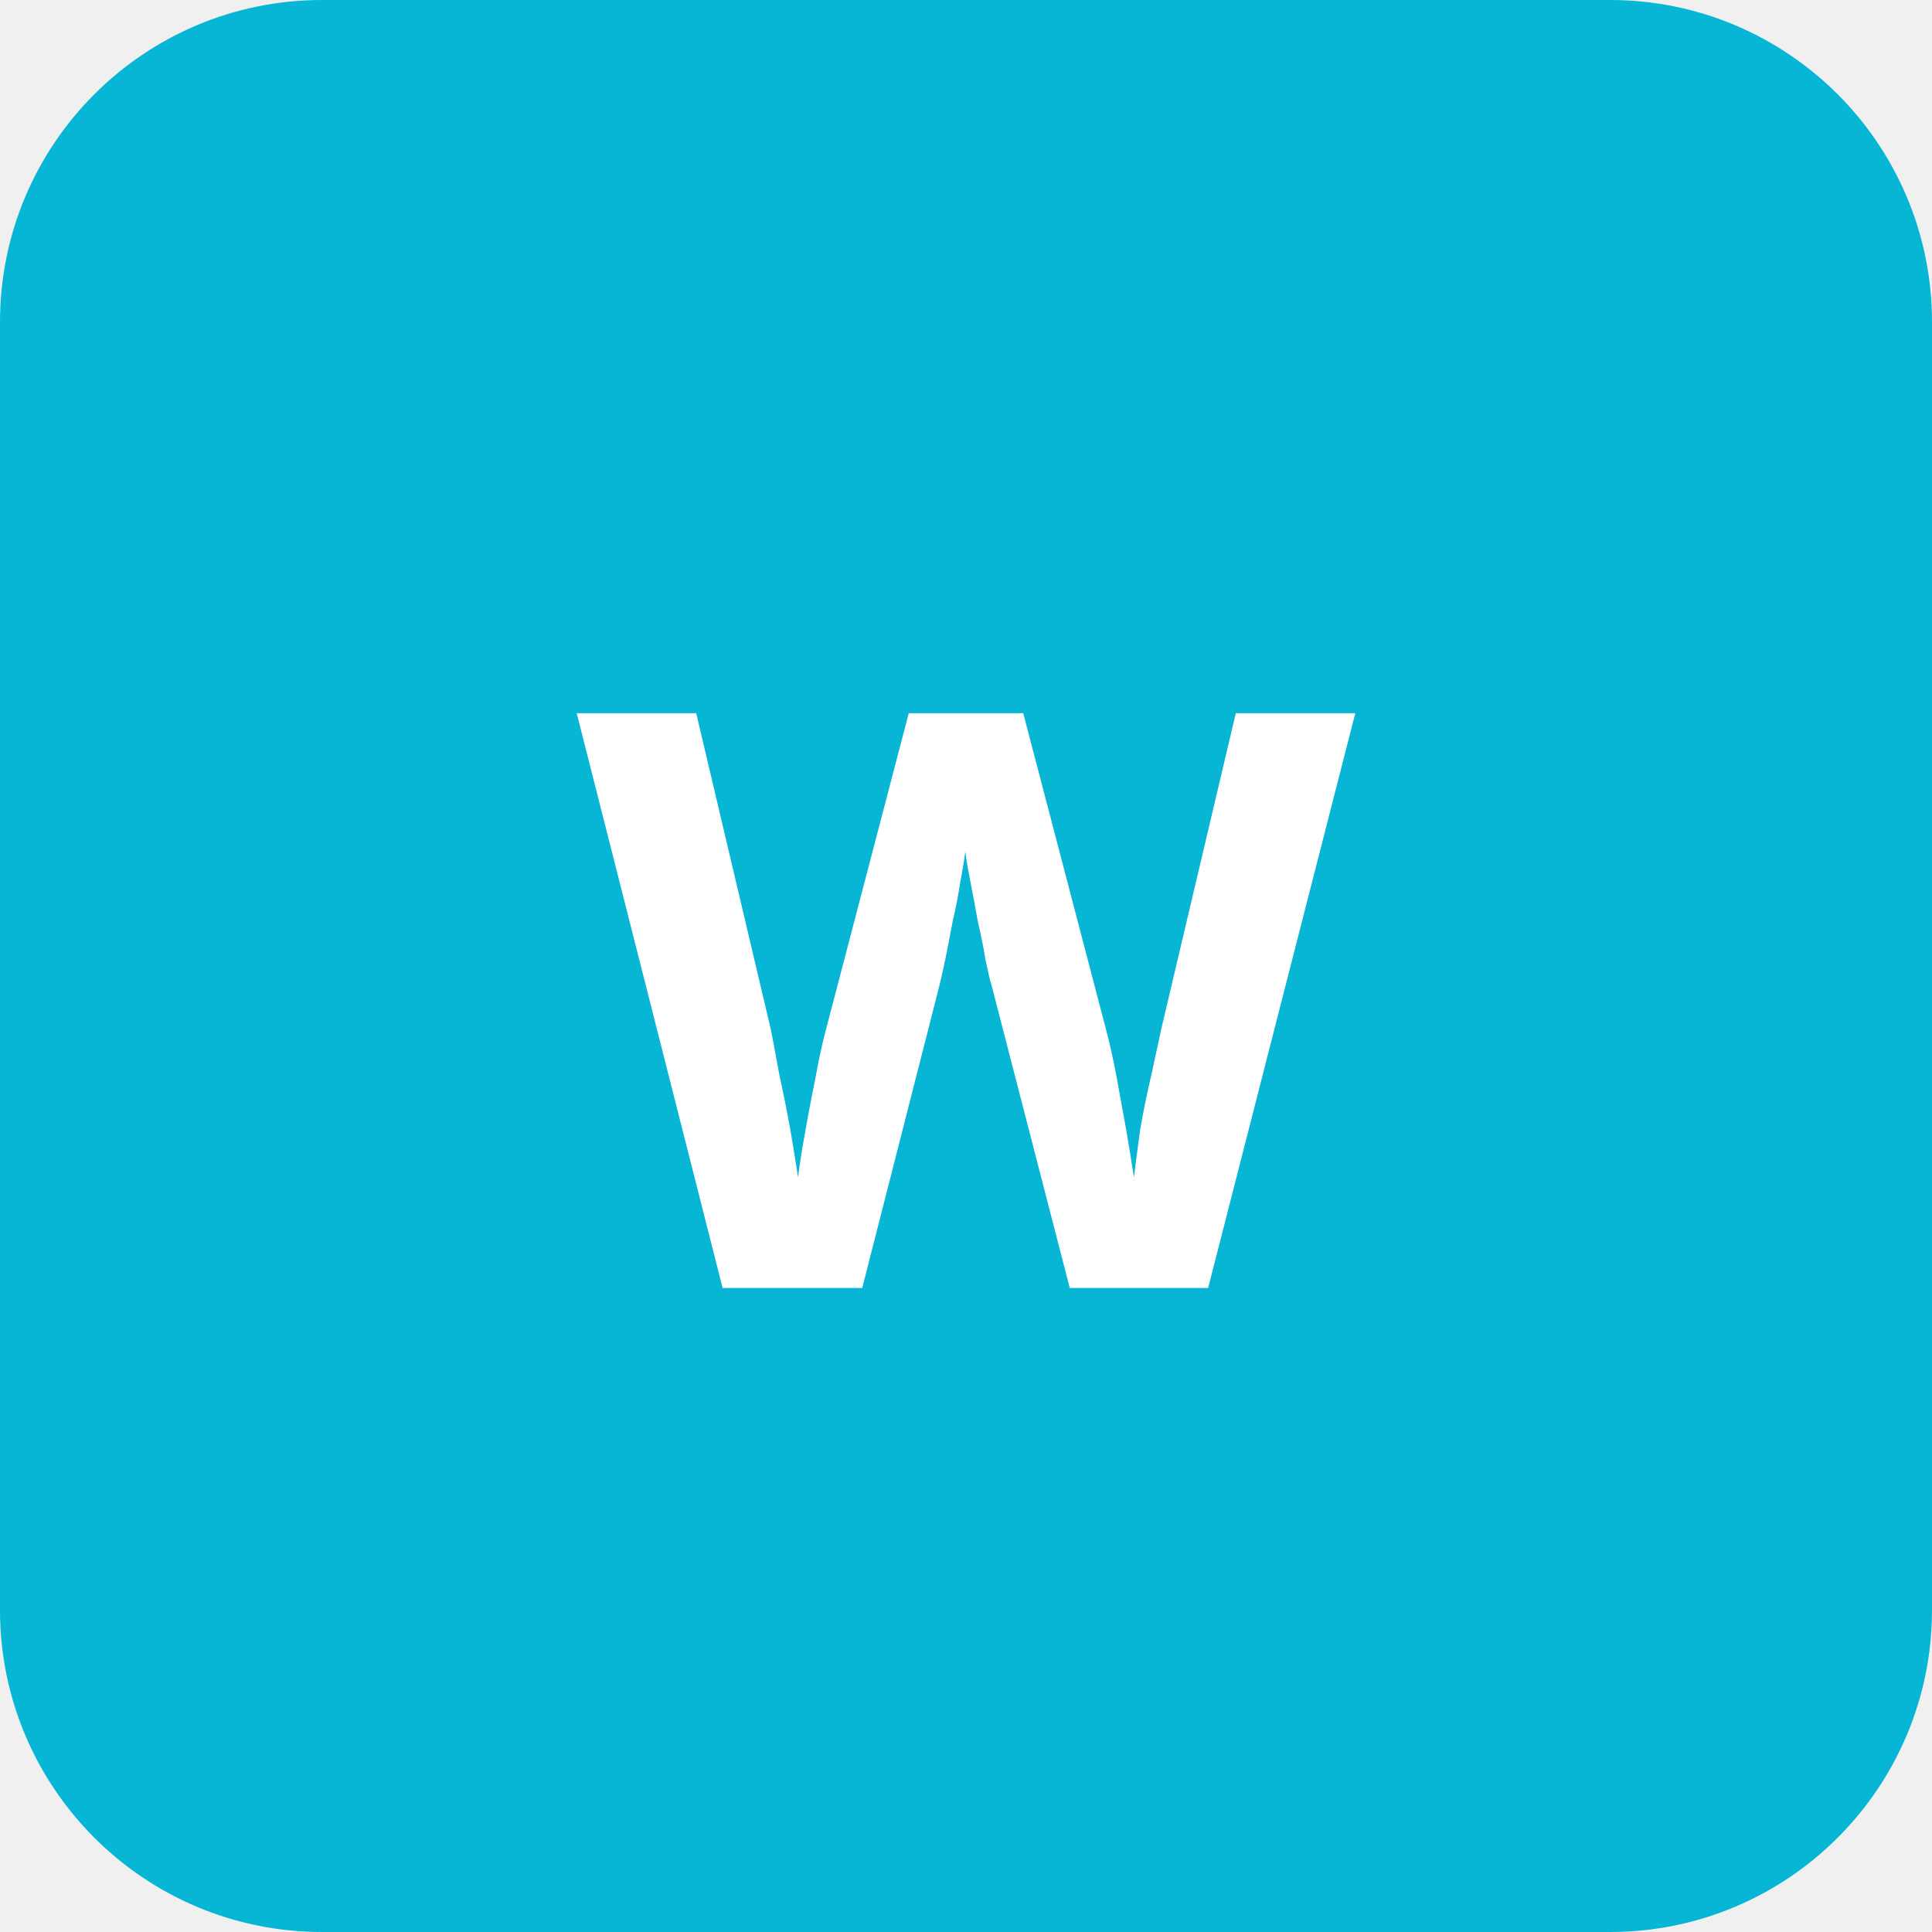
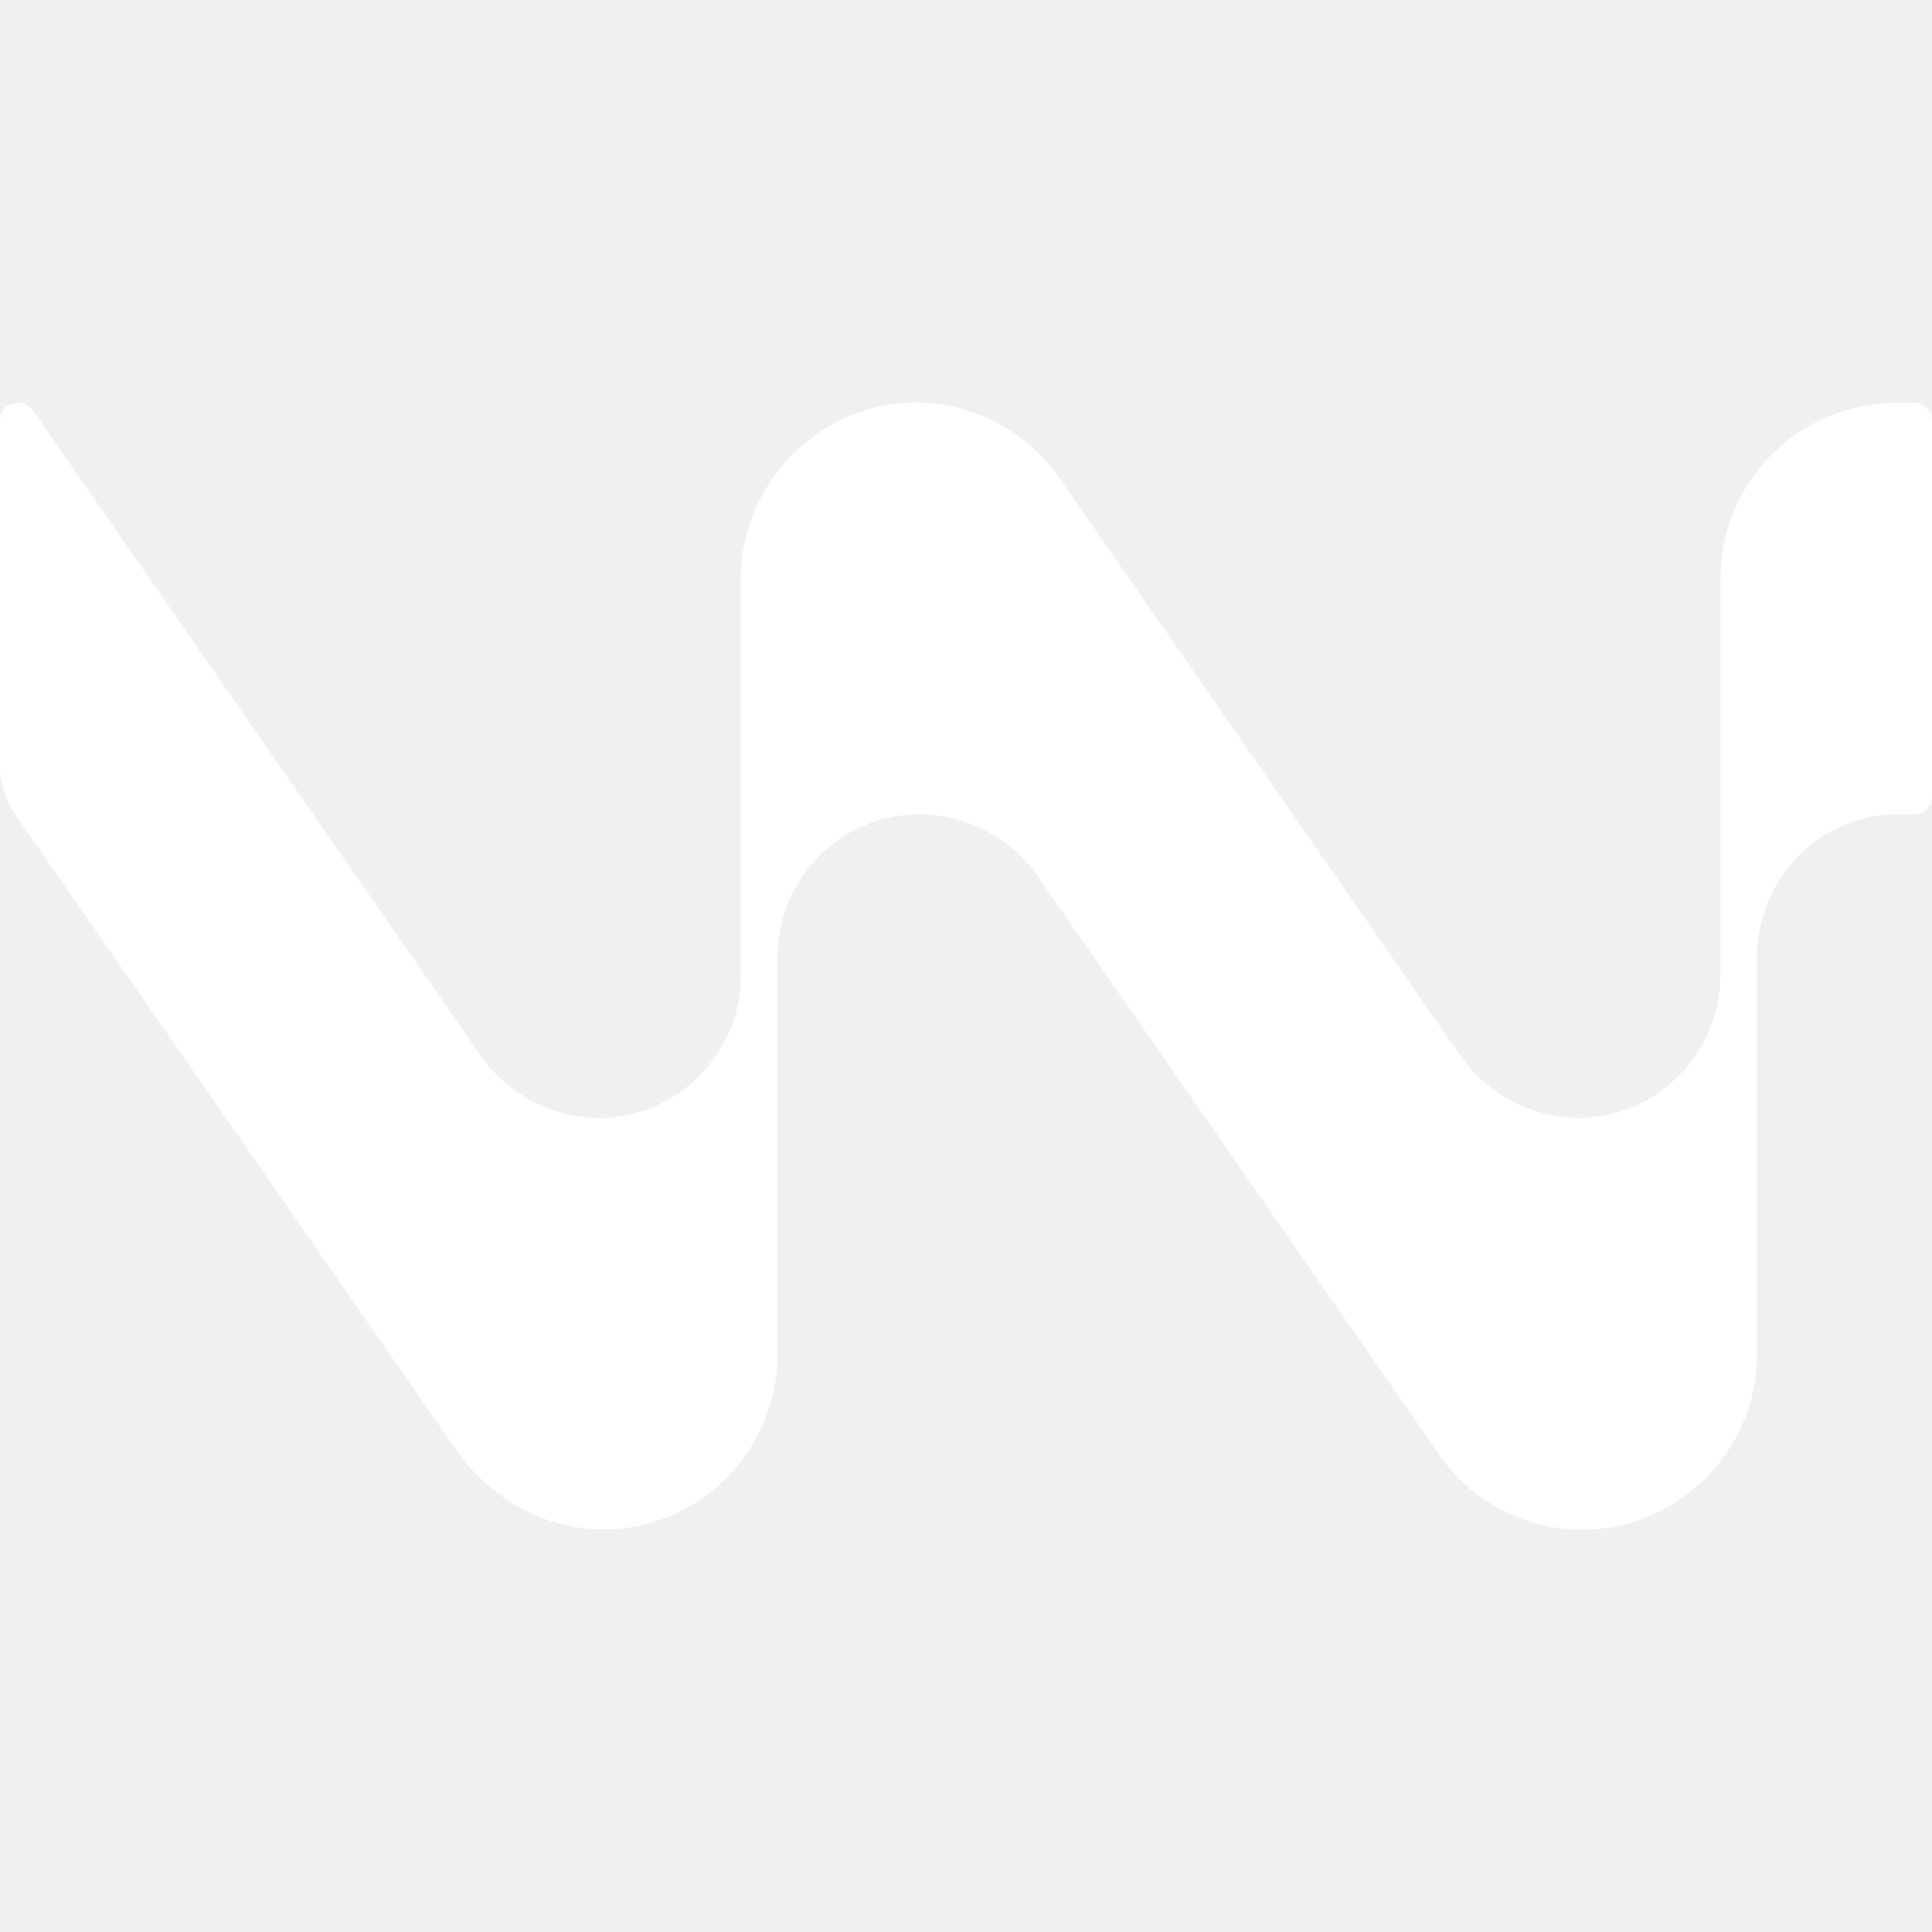
<svg xmlns="http://www.w3.org/2000/svg" viewBox="0 0 24 24" fill="none">
-   <rect width="24" height="24" rx="4" fill="#06B6D4" />
-   <text x="12" y="16" text-anchor="middle" fill="white" font-family="system-ui" font-size="10" font-weight="bold">W</text>
+   <path clip-rule="evenodd" fill-rule="evenodd" d="M23.78 5.004h-.228a2.187 2.187 0 00-2.18 2.196v4.912c0 .98-.804 1.775-1.76 1.775a1.818 1.818 0 01-1.472-.773L13.168 5.95a2.197 2.197 0 00-1.81-.95c-1.134 0-2.154.972-2.154 2.173v4.94c0 .98-.797 1.775-1.76 1.775-.57 0-1.136-.289-1.472-.773L.408 5.098C.282 4.918 0 5.007 0 5.228v4.284c0 .216.066.426.188.604l5.475 7.889c.324.466.8.812 1.351.938 1.377.316 2.645-.754 2.645-2.117V11.89c0-.98.787-1.775 1.76-1.775h.002c.586 0 1.135.288 1.472.773l4.972 7.163a2.15 2.15 0 001.81.95c1.158 0 2.151-.973 2.151-2.173v-4.939c0-.98.787-1.775 1.76-1.775h.194c.122 0 .22-.1.22-.222V5.225a.221.221 0 00-.22-.222z" fill="white" />
</svg>
